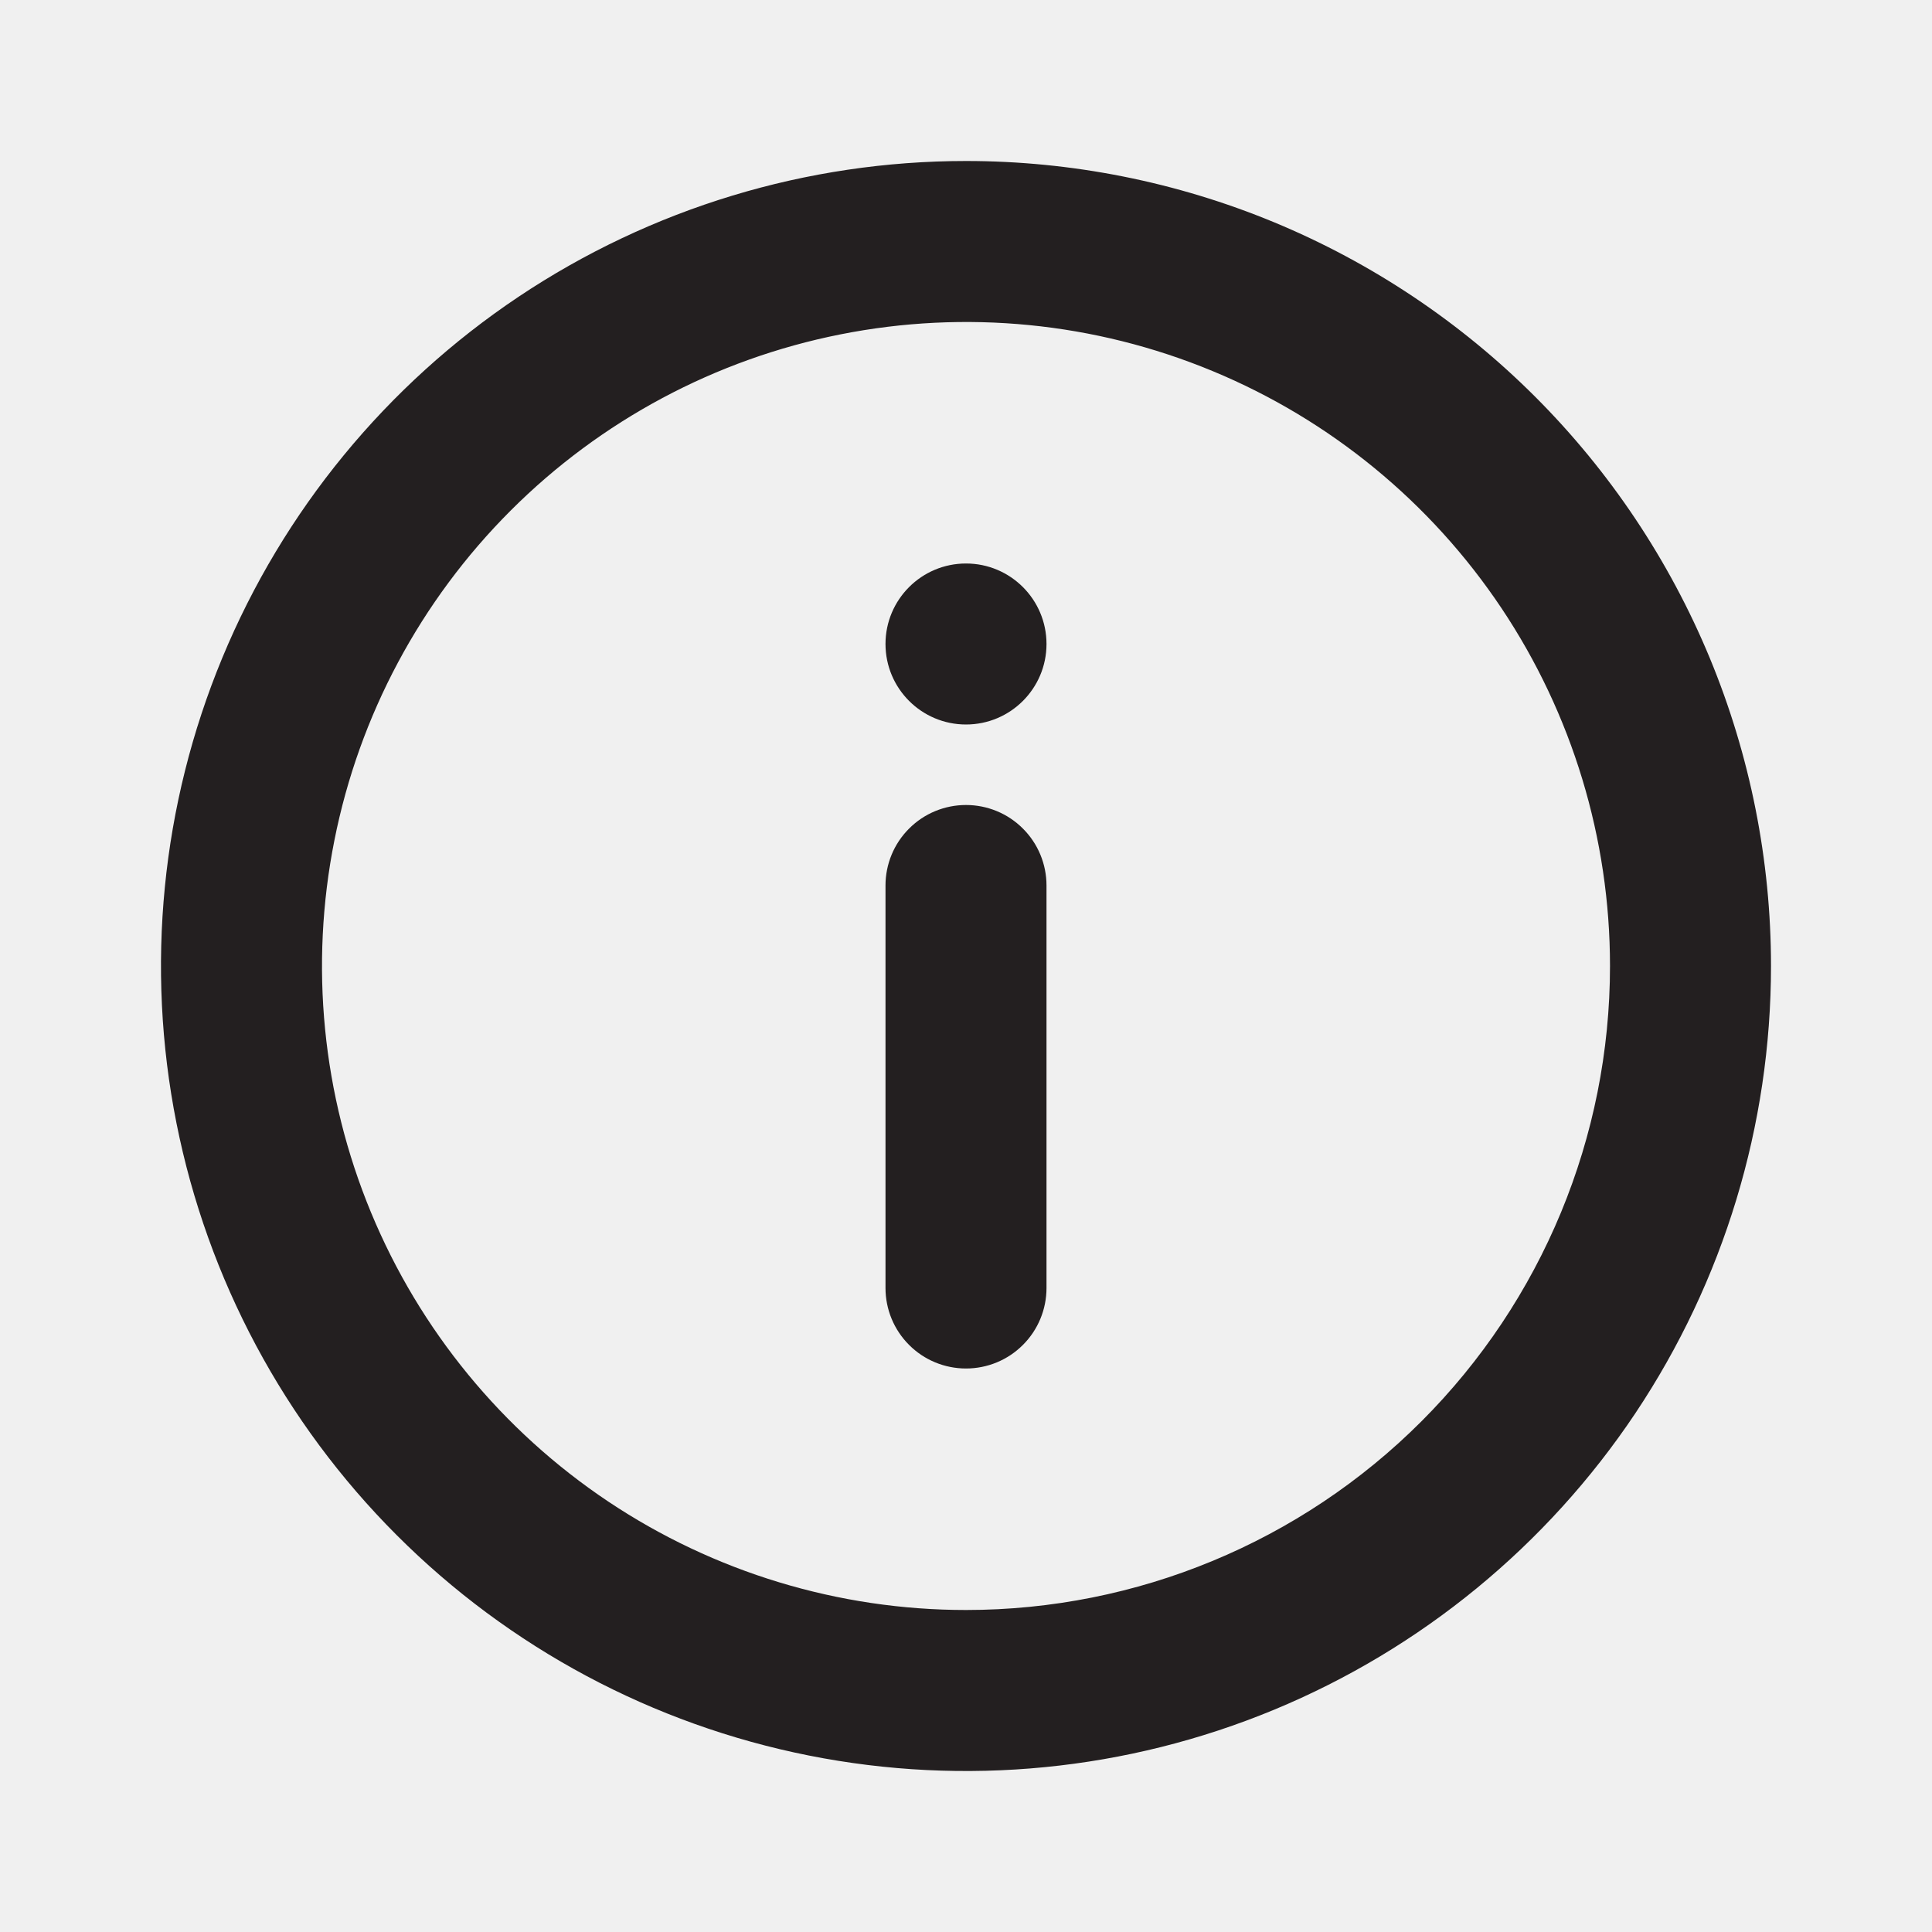
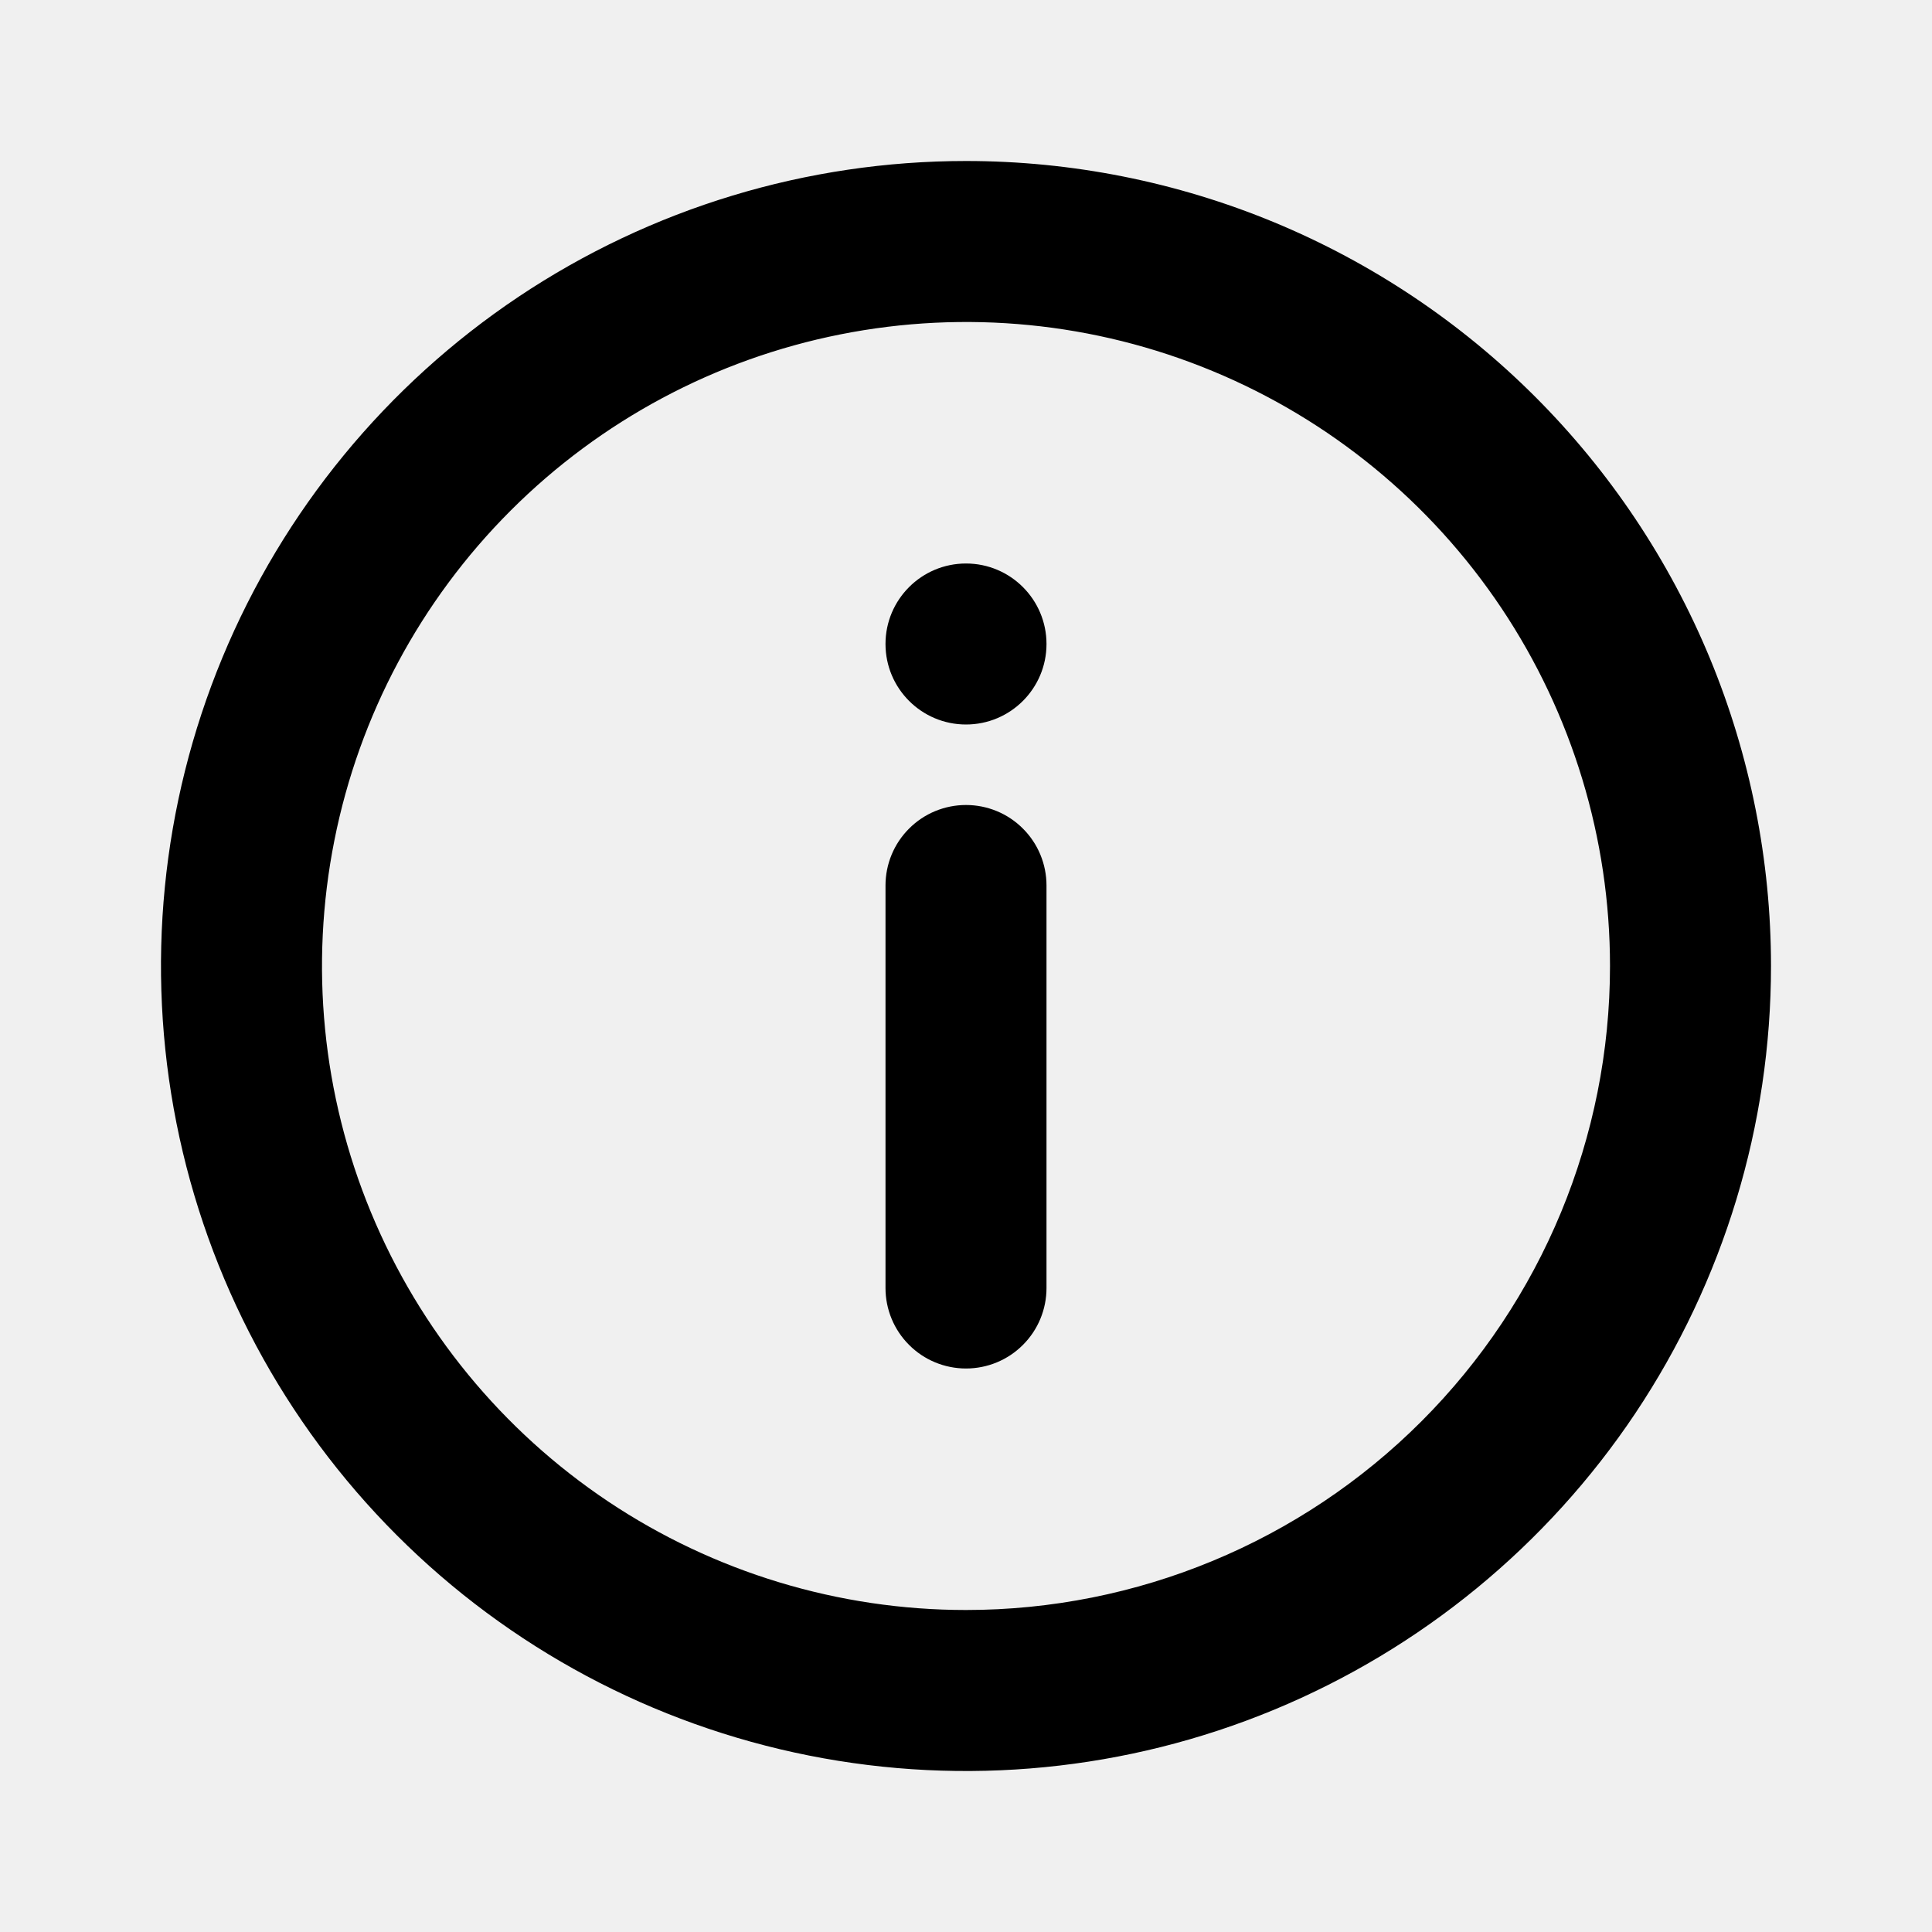
<svg xmlns="http://www.w3.org/2000/svg" width="24" height="24" viewBox="0 0 24 24" fill="none">
  <g clip-path="url(#clip0_217_175)">
-     <path d="M12 2C10.022 2 8.089 2.586 6.444 3.685C4.8 4.784 3.518 6.346 2.761 8.173C2.004 10 1.806 12.011 2.192 13.951C2.578 15.891 3.53 17.672 4.929 19.071C6.327 20.47 8.109 21.422 10.049 21.808C11.989 22.194 14 21.996 15.827 21.239C17.654 20.482 19.216 19.2 20.315 17.556C21.413 15.911 22 13.978 22 12C22 10.687 21.741 9.386 21.239 8.173C20.736 6.96 20 5.858 19.071 4.929C18.142 4 17.04 3.264 15.827 2.761C14.614 2.259 13.313 2 12 2ZM12 20C10.418 20 8.871 19.531 7.555 18.652C6.24 17.773 5.214 16.523 4.609 15.062C4.003 13.6 3.845 11.991 4.154 10.439C4.462 8.887 5.224 7.462 6.343 6.343C7.462 5.224 8.887 4.462 10.439 4.154C11.991 3.845 13.6 4.003 15.062 4.609C16.523 5.214 17.773 6.24 18.652 7.555C19.531 8.871 20 10.418 20 12C20 14.122 19.157 16.157 17.657 17.657C16.157 19.157 14.122 20 12 20Z" fill="#231F20" />
-     <path d="M12 9C12.552 9 13 8.552 13 8C13 7.448 12.552 7 12 7C11.448 7 11 7.448 11 8C11 8.552 11.448 9 12 9Z" fill="#231F20" />
-     <path d="M12 10C11.735 10 11.48 10.105 11.293 10.293C11.105 10.48 11 10.735 11 11V16C11 16.265 11.105 16.52 11.293 16.707C11.48 16.895 11.735 17 12 17C12.265 17 12.52 16.895 12.707 16.707C12.895 16.52 13 16.265 13 16V11C13 10.735 12.895 10.48 12.707 10.293C12.52 10.105 12.265 10 12 10Z" fill="#231F20" />
+     <path d="M12 2C10.022 2 8.089 2.586 6.444 3.685C4.8 4.784 3.518 6.346 2.761 8.173C2.004 10 1.806 12.011 2.192 13.951C2.578 15.891 3.53 17.672 4.929 19.071C6.327 20.47 8.109 21.422 10.049 21.808C11.989 22.194 14 21.996 15.827 21.239C17.654 20.482 19.216 19.2 20.315 17.556C21.413 15.911 22 13.978 22 12C22 10.687 21.741 9.386 21.239 8.173C20.736 6.96 20 5.858 19.071 4.929C18.142 4 17.04 3.264 15.827 2.761C14.614 2.259 13.313 2 12 2ZM12 20C10.418 20 8.871 19.531 7.555 18.652C6.24 17.773 5.214 16.523 4.609 15.062C4.003 13.6 3.845 11.991 4.154 10.439C4.462 8.887 5.224 7.462 6.343 6.343C7.462 5.224 8.887 4.462 10.439 4.154C11.991 3.845 13.6 4.003 15.062 4.609C16.523 5.214 17.773 6.24 18.652 7.555C19.531 8.871 20 10.418 20 12C20 14.122 19.157 16.157 17.657 17.657C16.157 19.157 14.122 20 12 20Z" fill="currentColor" />
+     <path d="M12 9C12.552 9 13 8.552 13 8C13 7.448 12.552 7 12 7C11.448 7 11 7.448 11 8C11 8.552 11.448 9 12 9Z" fill="currentColor" />
+     <path d="M12 10C11.735 10 11.48 10.105 11.293 10.293C11.105 10.48 11 10.735 11 11V16C11 16.265 11.105 16.52 11.293 16.707C11.48 16.895 11.735 17 12 17C12.265 17 12.52 16.895 12.707 16.707C12.895 16.52 13 16.265 13 16V11C13 10.735 12.895 10.48 12.707 10.293C12.52 10.105 12.265 10 12 10Z" fill="currentColor" />
  </g>
  <defs>
    <clipPath id="clip0_217_175">
      <rect width="24" height="24" fill="white" />
    </clipPath>
  </defs>
</svg>
